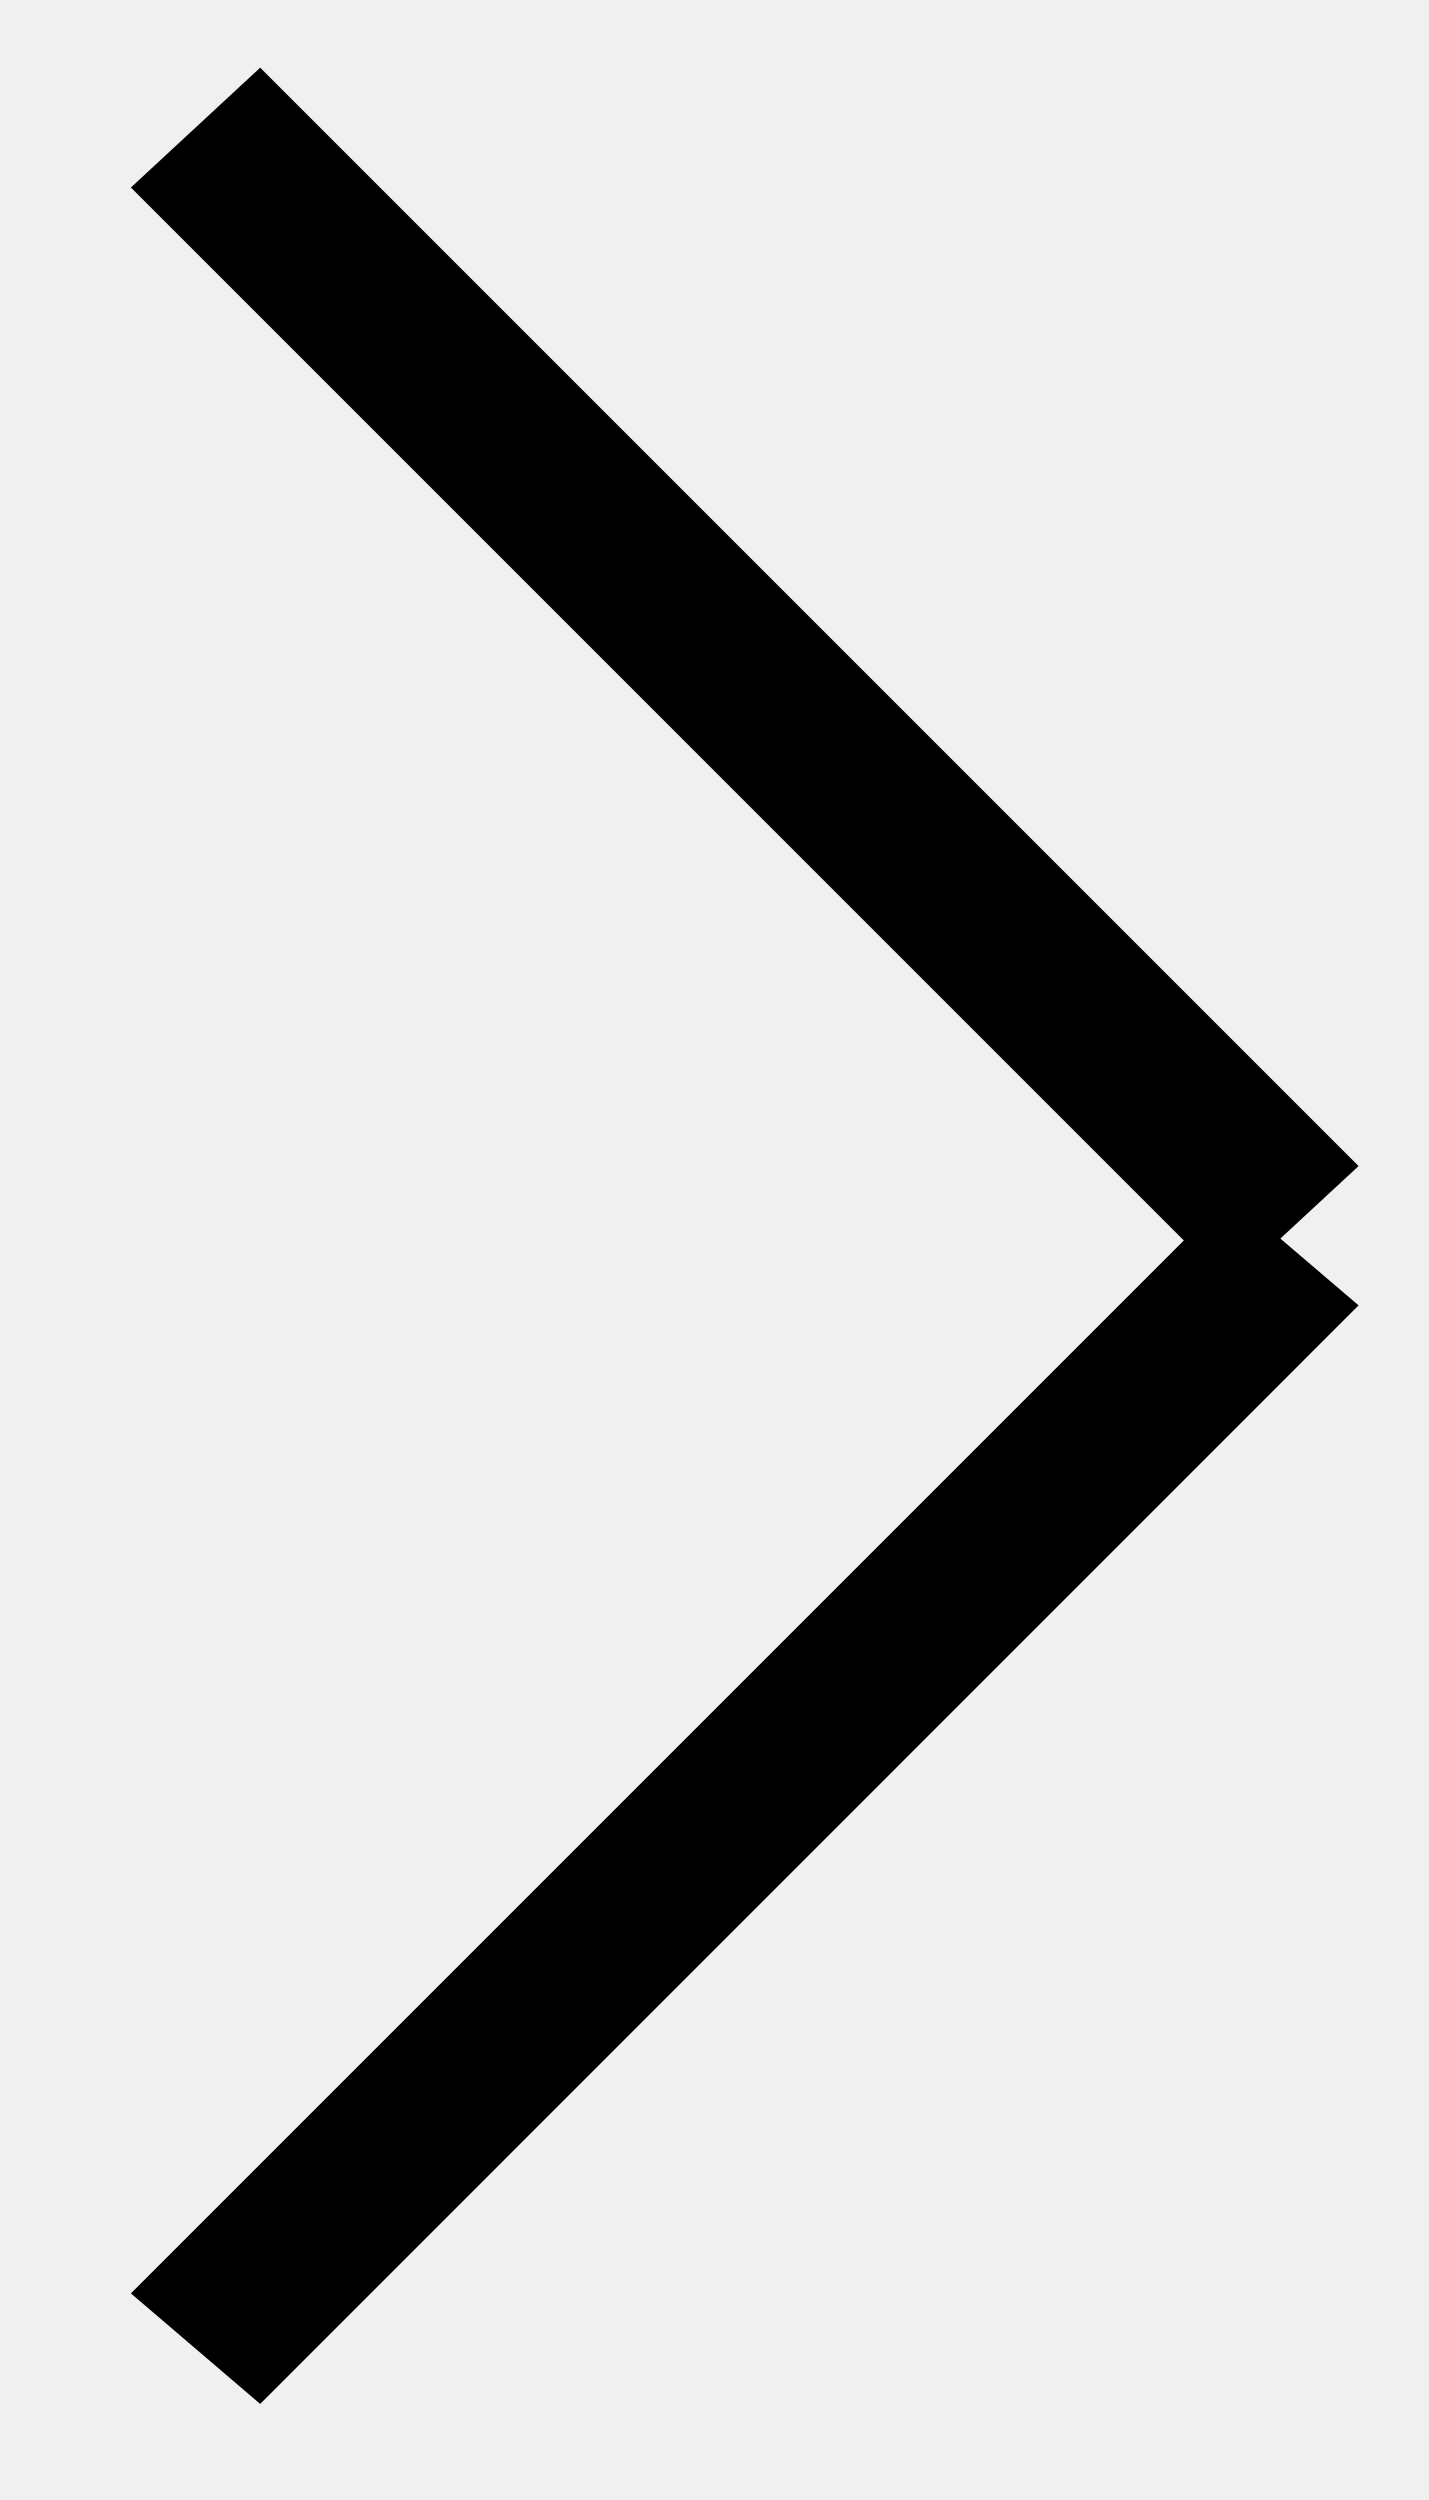
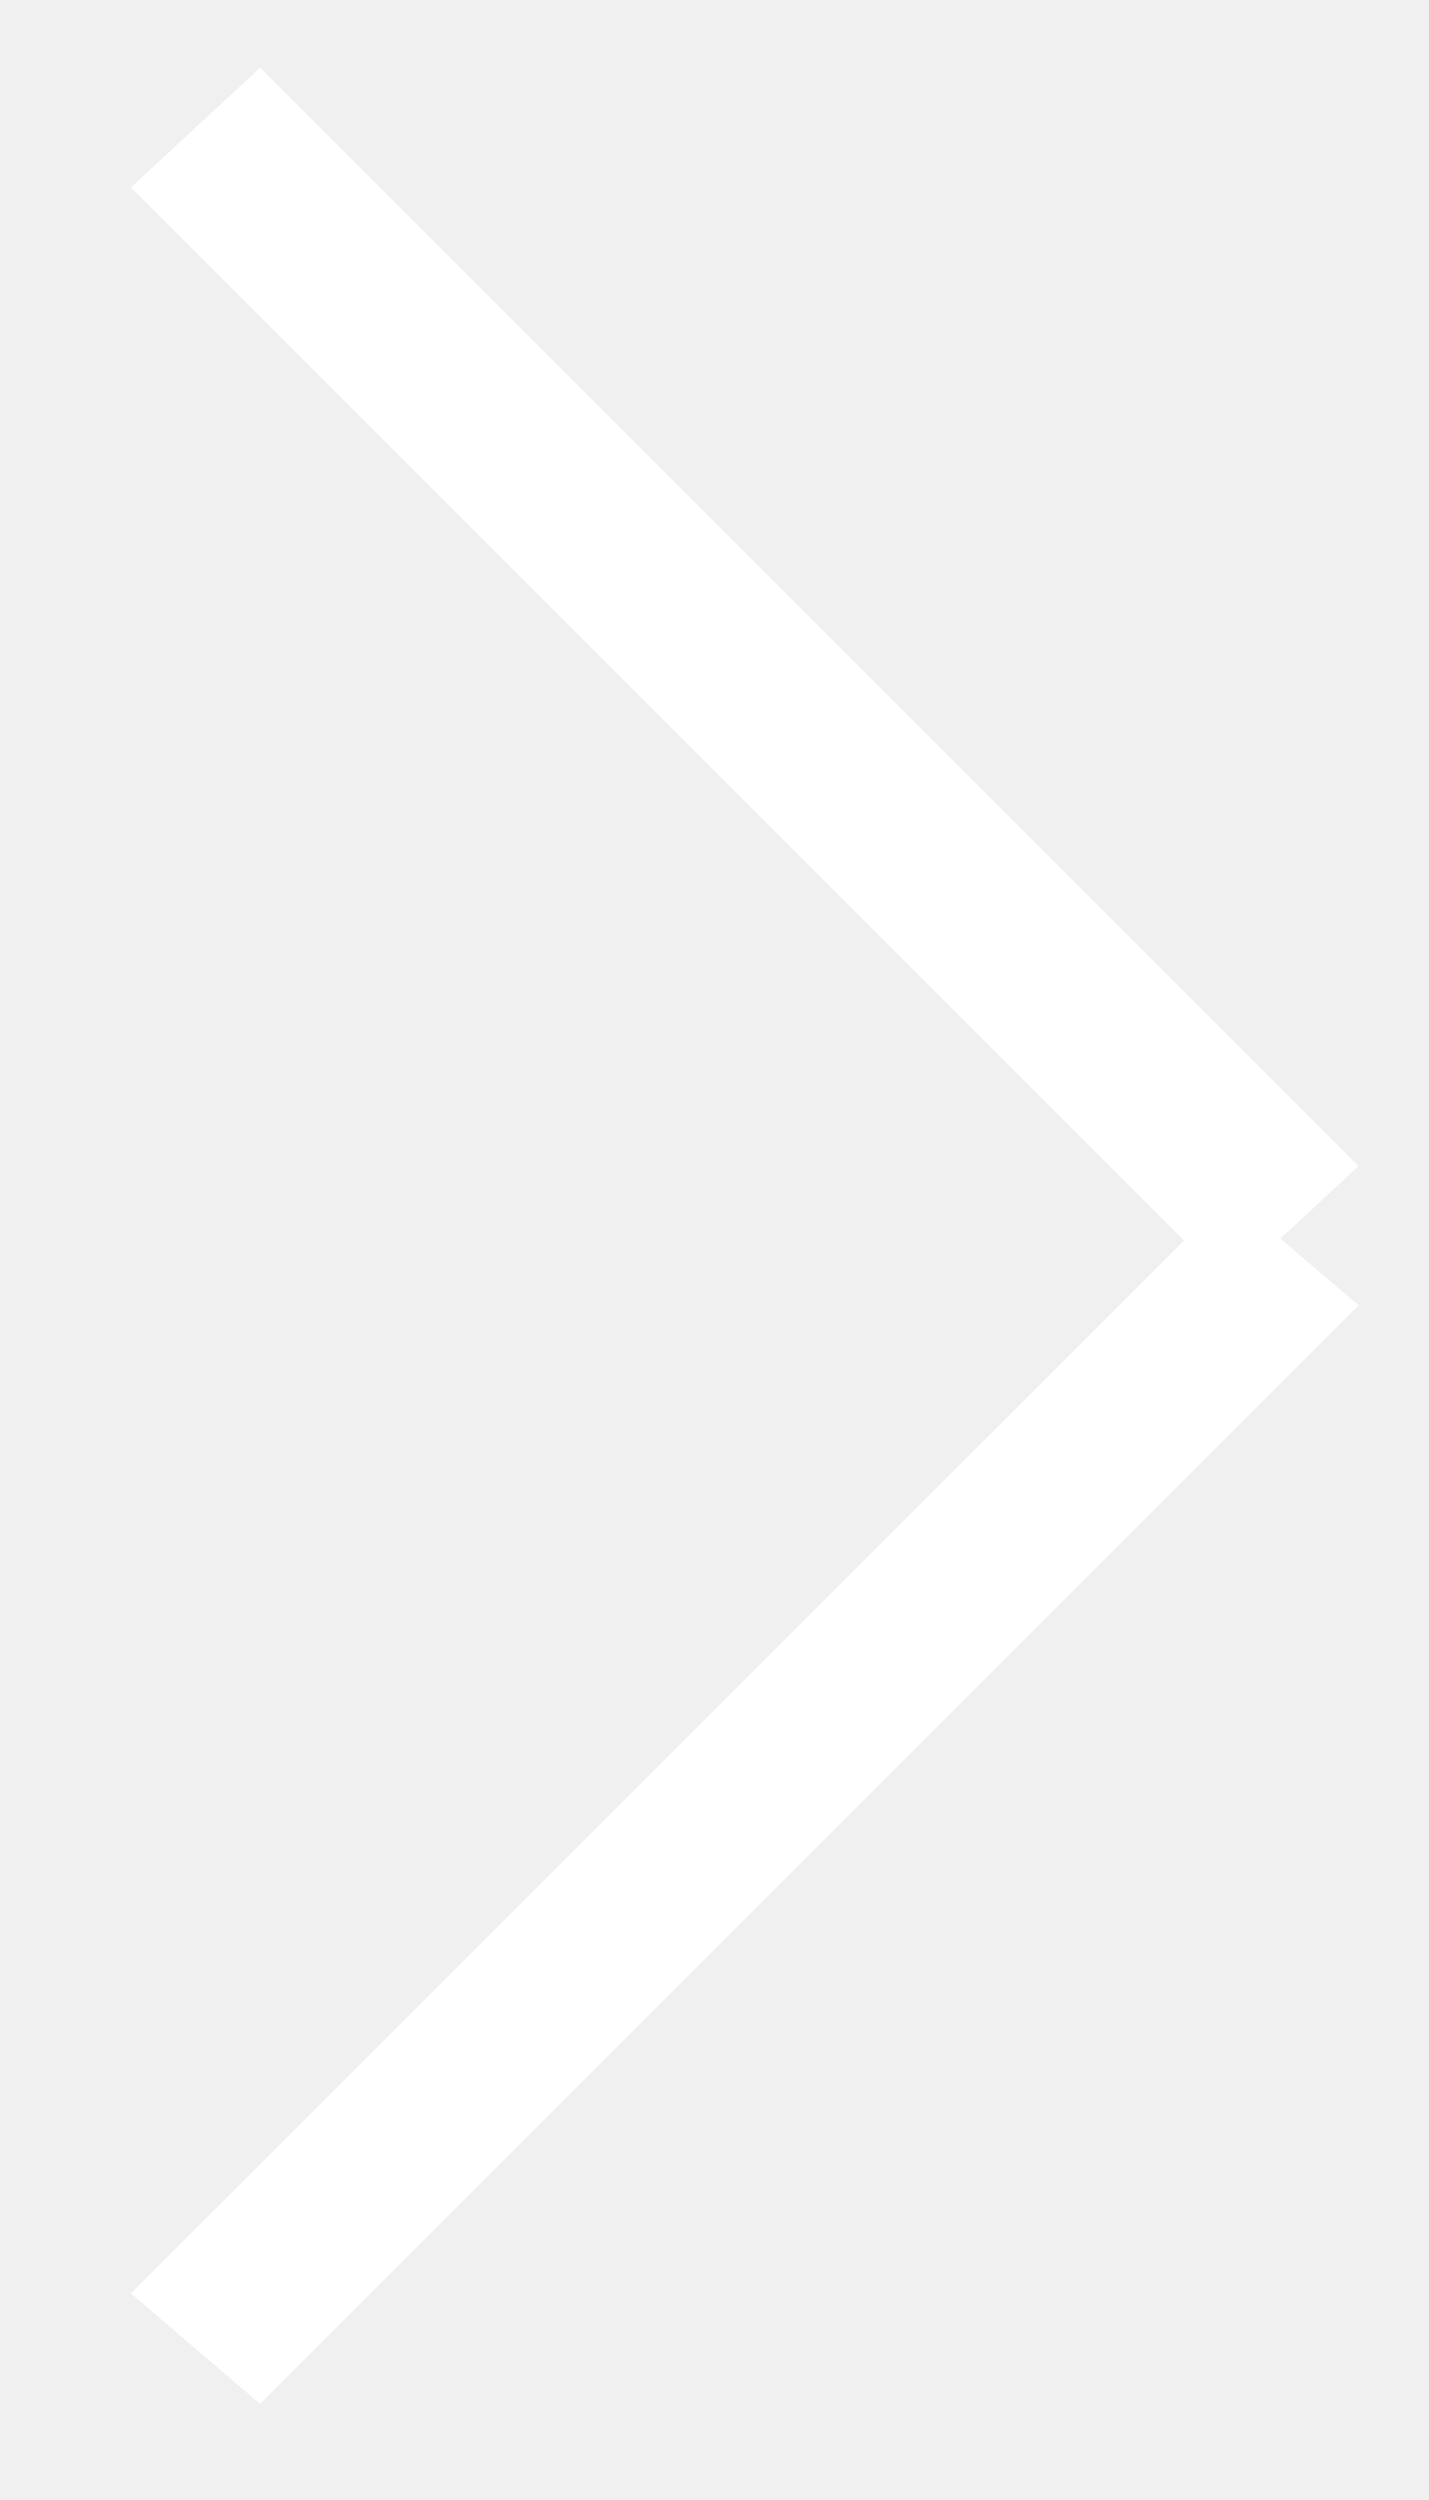
<svg xmlns="http://www.w3.org/2000/svg" width="8px" height="14px" viewBox="0 0 8 14" version="1.1">
  <defs />
  <g id="Page-1" stroke="none" stroke-width="1" fill="none" fill-rule="evenodd">
-     <g id="right" fill="#000001">
-       <path d="M0.733,1.05 L1.457,0.379 L7.608,6.53 L6.884,7.201 L0.733,1.05" id="Fill-1" />
-       <path d="M0.733,12.843 L1.457,13.462 L7.608,7.31 L6.884,6.692 L0.733,12.843" id="Fill-2" />
+     <g id="right" fill="#FFFFFF">
+       <g id="Page-1">
+         <g id="right">
+           <path d="M7.17,6.936 L7.608,6.53 L1.457,0.379 L0.733,1.05 L6.63,6.947 L0.733,12.843 L1.457,13.462 L7.608,7.31 L7.17,6.936 Z" id="Fill-1" />
+         </g>
+       </g>
    </g>
  </g>
</svg>
